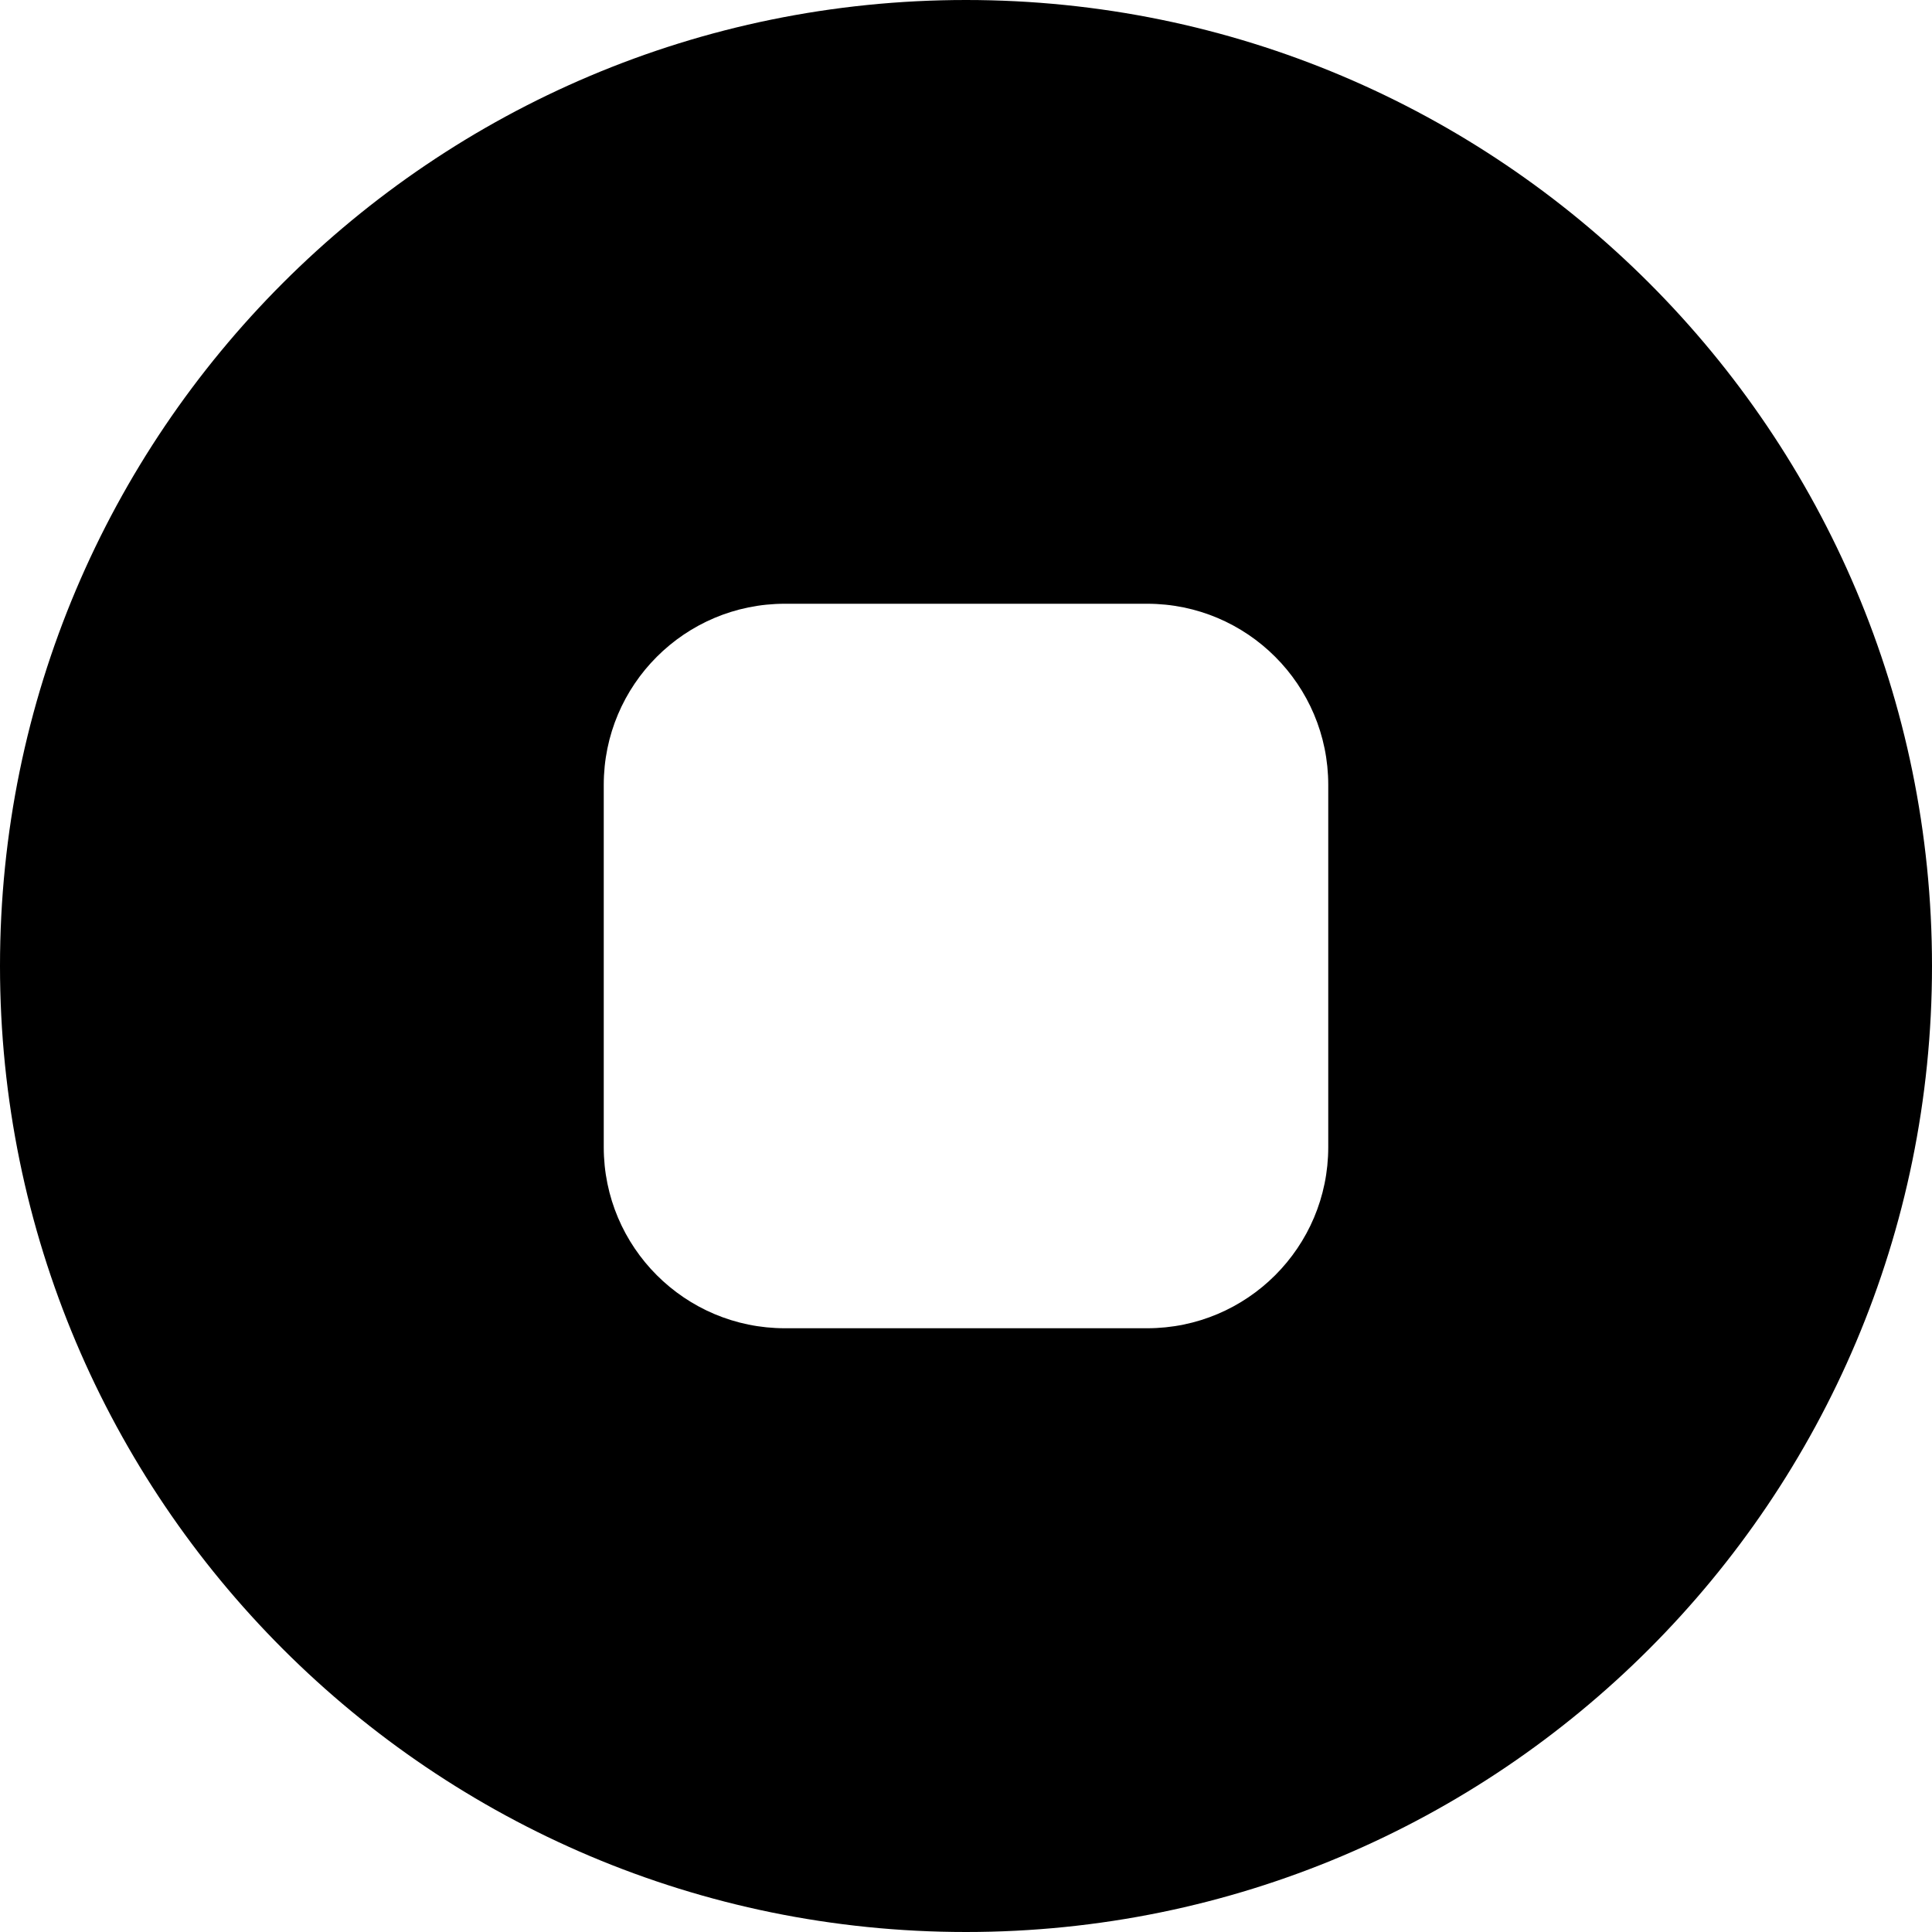
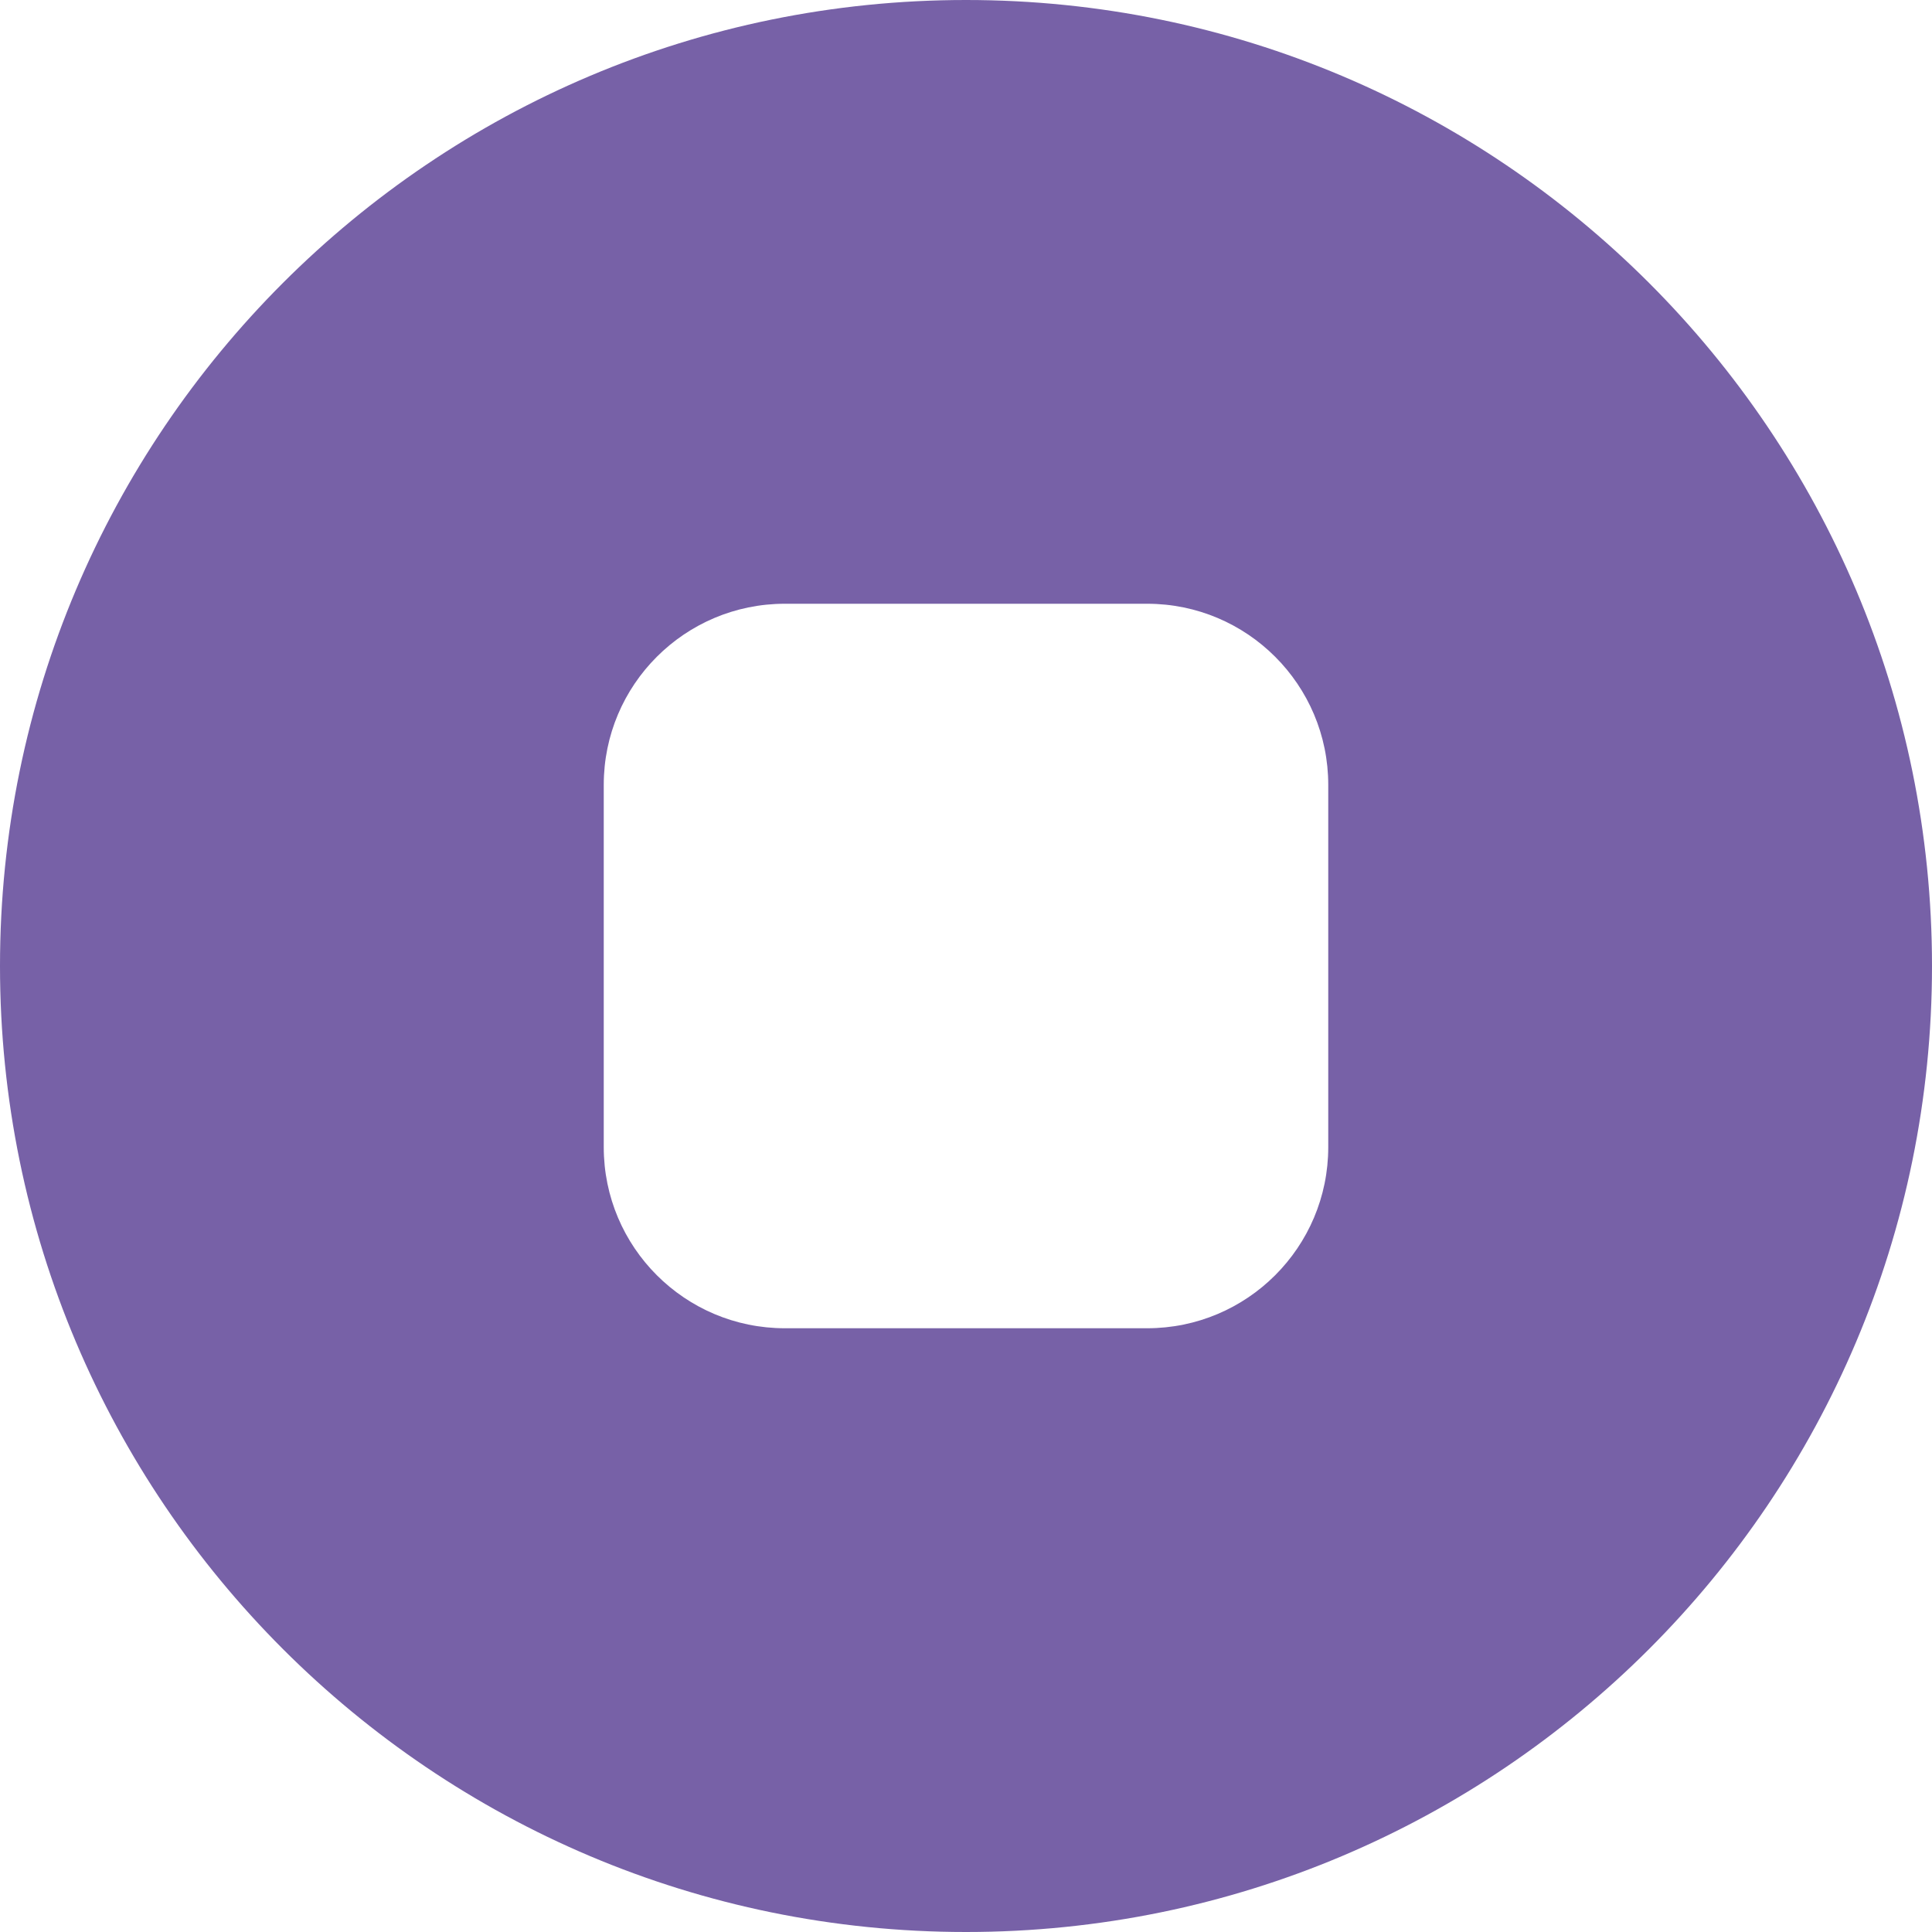
- <svg xmlns="http://www.w3.org/2000/svg" width="40px" height="40px" viewBox="0 0 16 16" fill="currentColor" class="bi bi-stop-circle-fill">
+ <svg xmlns="http://www.w3.org/2000/svg" width="40px" height="40px" viewBox="0 0 16 16" fill="#7761a7" class="bi bi-stop-circle-fill">
  <path d="M16 8A8 8 0 1 1 0 8a8 8 0 0 1 16 0zM6.5 5A1.5 1.5 0 0 0 5 6.5v3A1.5 1.5 0 0 0 6.5 11h3A1.5 1.5 0 0 0 11 9.5v-3A1.5 1.5 0 0 0 9.5 5h-3z" />
</svg>
